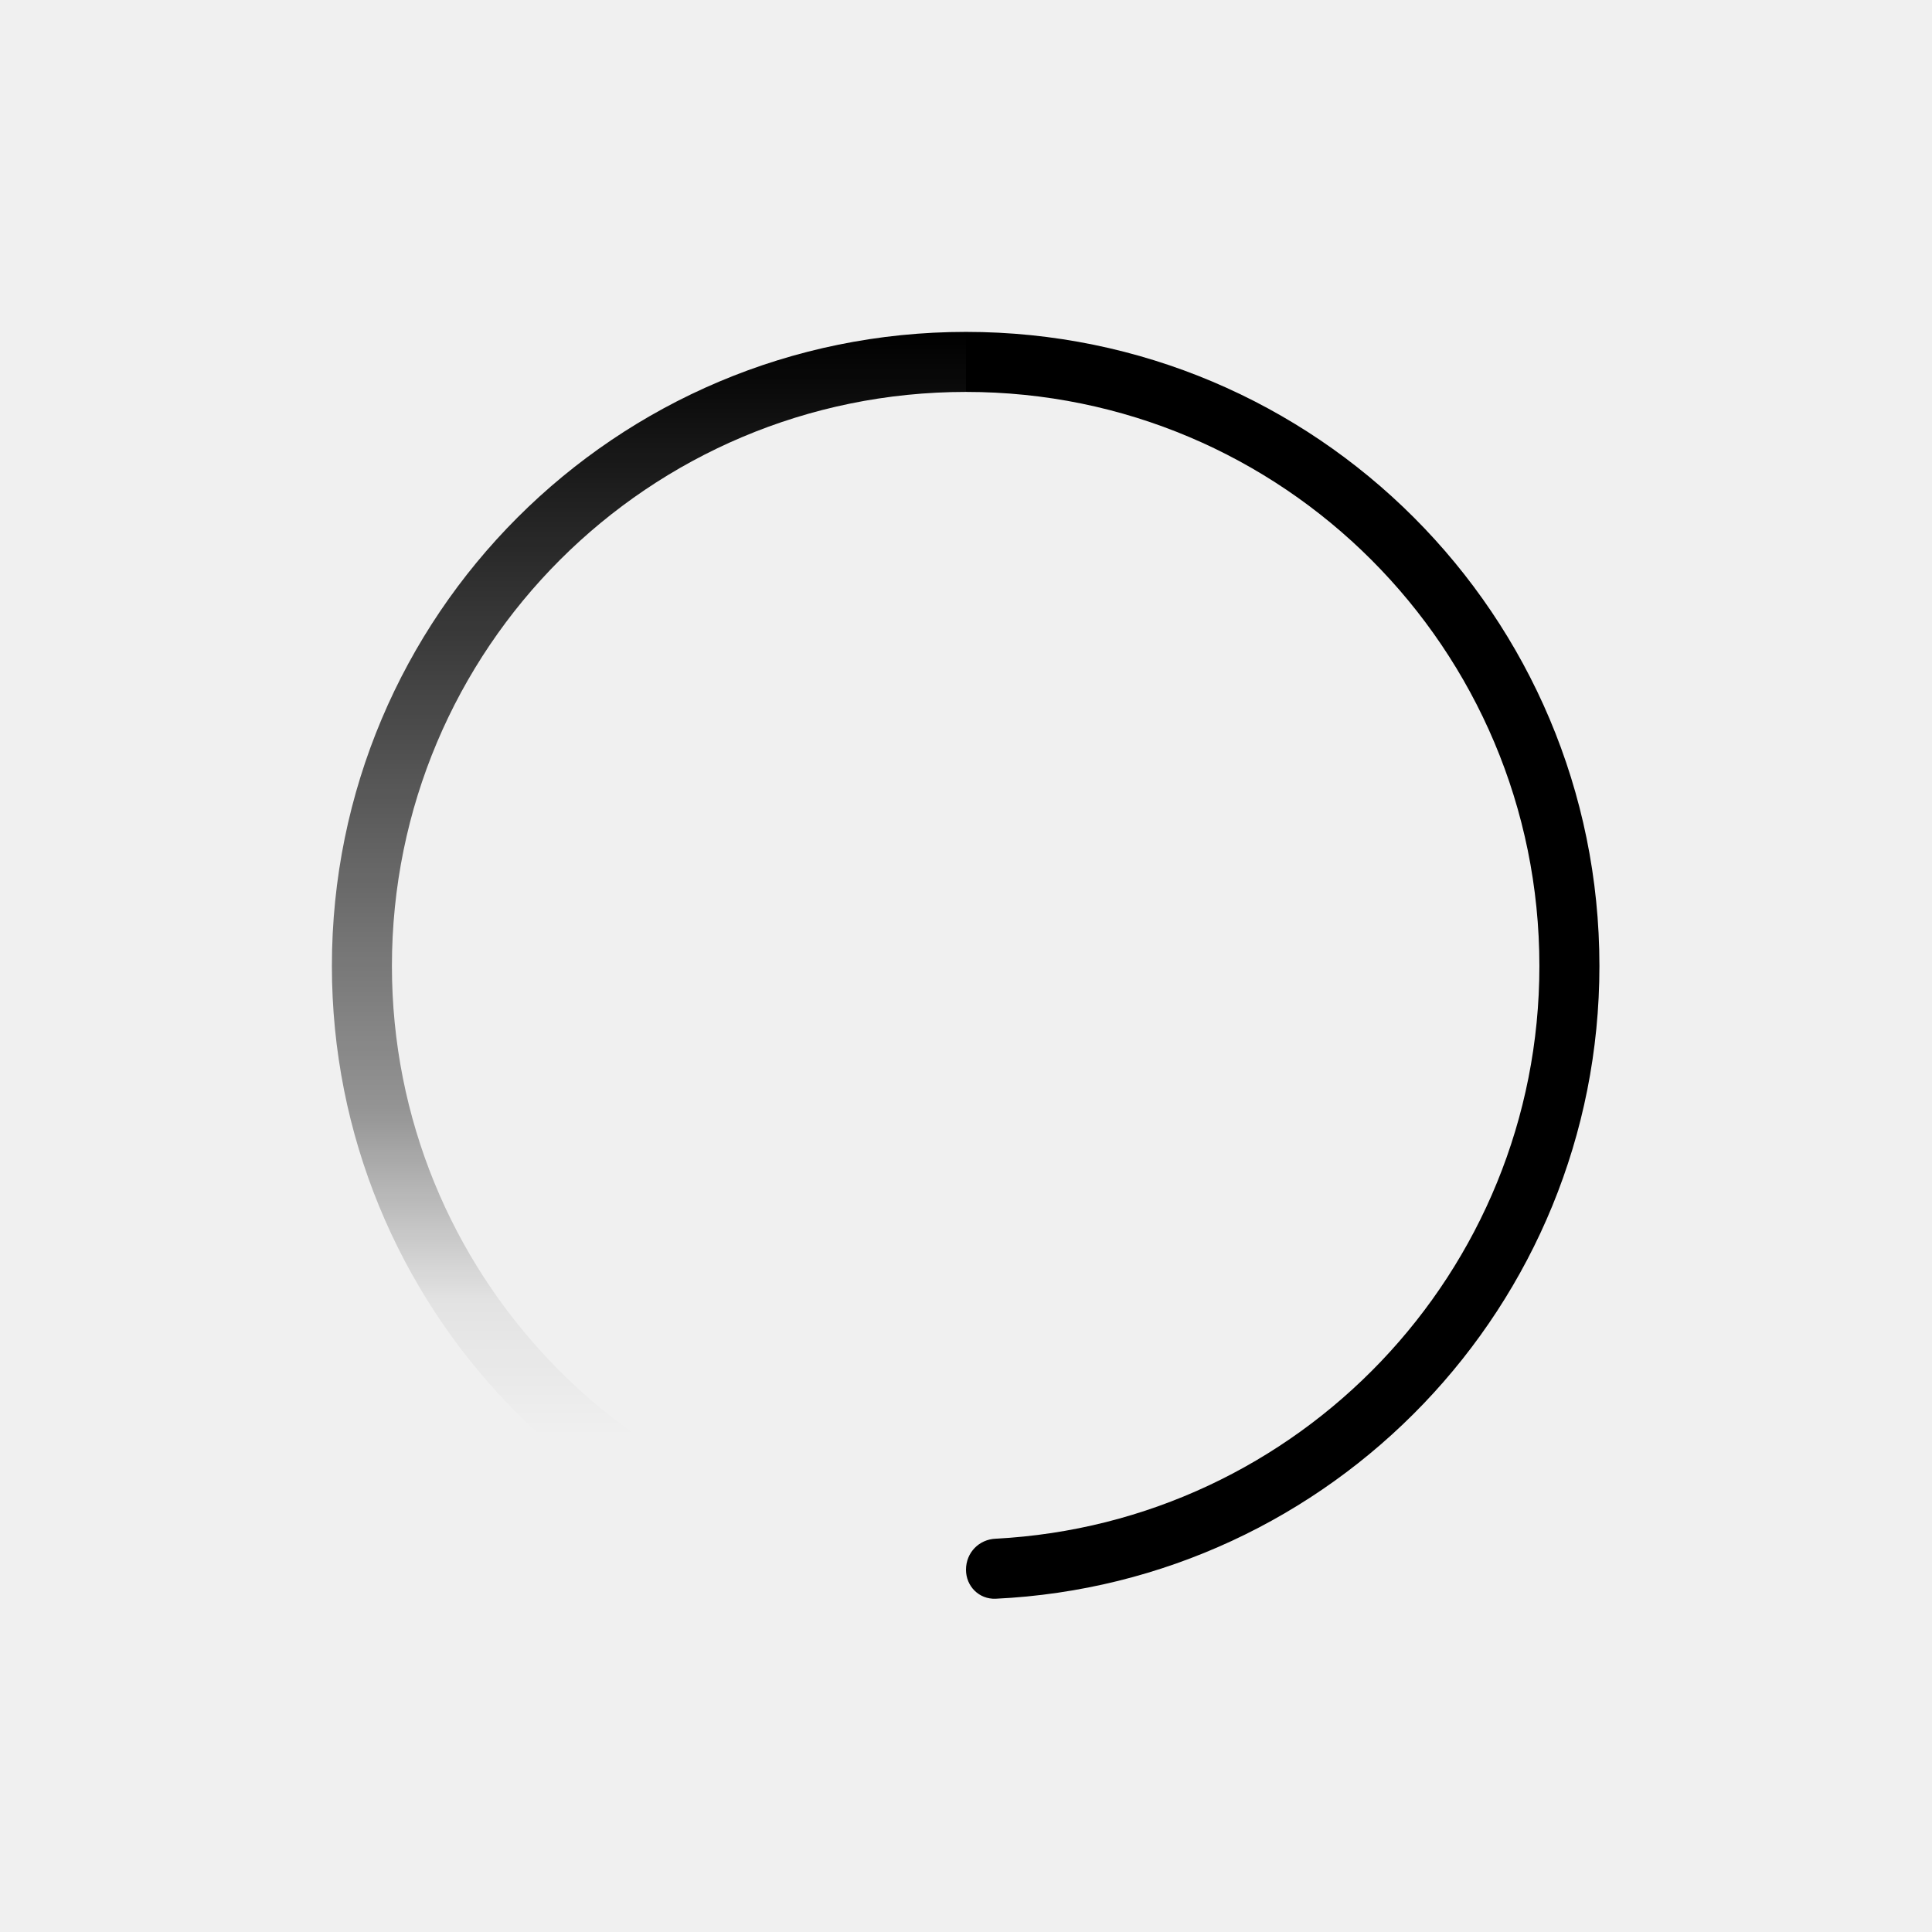
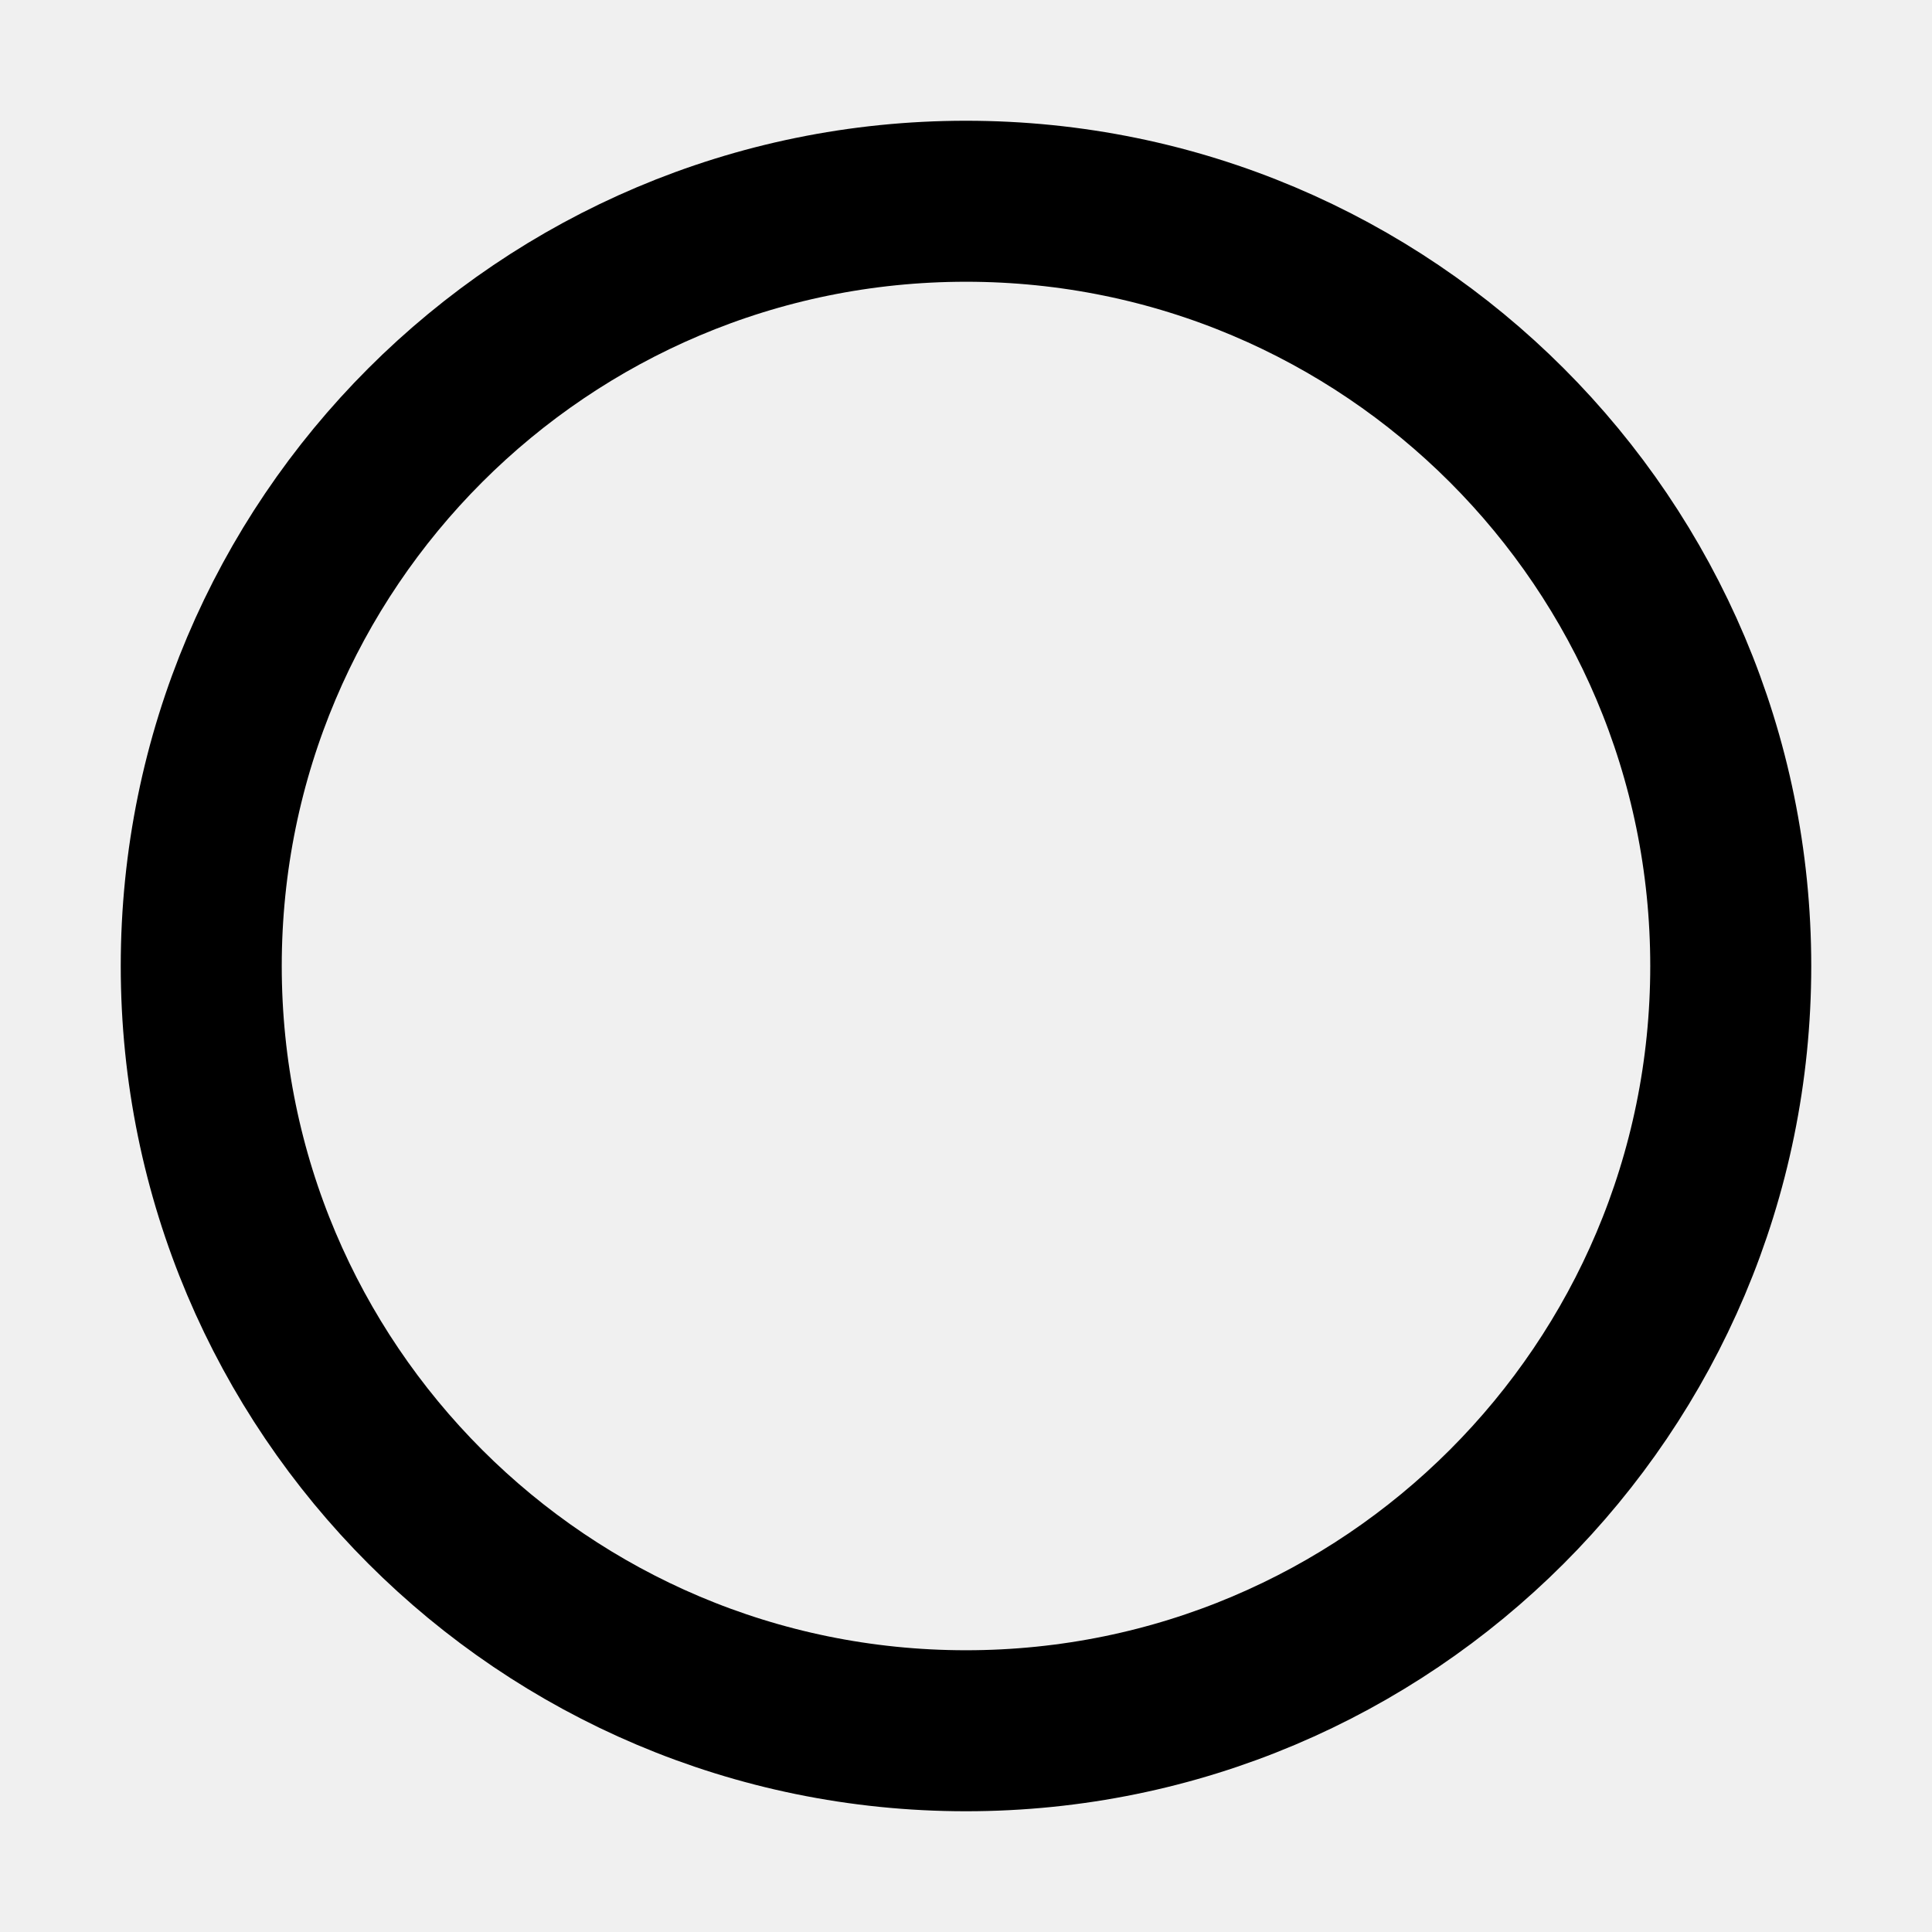
- <svg xmlns="http://www.w3.org/2000/svg" width="28" height="28" viewBox="0 0 28 28" fill="none">
-   <defs>
-     <linearGradient x1="14" y1="4.812" x2="14" y2="23.188" id="paint_linear_1234_68326_0" gradientUnits="userSpaceOnUse">
-       <stop stop-color="#FFFFFF" stop-opacity="0" />
-       <stop stop-color="#FFFFFF" />
-       <stop offset="1" stop-color="#FFFFFF" />
-       <stop offset="1" stop-color="#FFFFFF" />
-     </linearGradient>
-     <linearGradient x1="14" y1="23.187" x2="14" y2="26" id="paint_linear_1234_68328_0" gradientUnits="userSpaceOnUse">
-       <stop stop-color="#000000" />
-       <stop stop-color="#000000" />
-       <stop offset="1" stop-color="#FFFFFF" />
-       <stop offset="1" stop-color="#000000" />
-     </linearGradient>
-     <linearGradient x1="14" y1="23.188" x2="14" y2="4.812" id="paint_linear_1234_68329_0" gradientUnits="userSpaceOnUse">
-       <stop stop-color="#000000" stop-opacity="0" />
-       <stop offset="0.129" stop-color="#000000" stop-opacity="0" />
-       <stop offset="0.238" stop-color="#000000" stop-opacity="0.059" />
-       <stop offset="0.388" stop-color="#000000" stop-opacity="0.384" />
-       <stop offset="1" stop-color="#000000" />
-     </linearGradient>
-   </defs>
-   <rect id="Louder" width="28" height="28" fill="#FFFFFF" fill-opacity="0" />
-   <path id="Subtract" d="M23.18 14C23.18 18.92 19.3 22.94 14.43 23.17C14.19 23.18 14 22.99 14 22.75C14 22.5 14.19 22.31 14.43 22.3C18.82 22.07 22.31 18.44 22.31 14C22.31 9.4 18.59 5.68 14 5.68L14 4.81C19.07 4.81 23.18 8.92 23.18 14Z" fill="url(#paint_linear_1234_68328_0)" fill-opacity="1" fill-rule="evenodd" />
-   <path id="Subtract" d="M4.81 14C4.81 18.92 8.69 22.94 13.56 23.17C13.8 23.18 14 22.99 14 22.75C14 22.5 13.8 22.31 13.56 22.3C9.17 22.07 5.68 18.44 5.68 14C5.68 9.4 9.4 5.68 14 5.68L14 4.81C8.92 4.81 4.81 8.92 4.81 14Z" fill="url(#paint_linear_1234_68329_0)" fill-opacity="1" fill-rule="evenodd" />
+ <svg xmlns="http://www.w3.org/2000/svg" stroke="currentColor" viewBox="0 0 24 24">
+   <g>
+     <circle cx="12" cy="12" r="9.5" fill="none" stroke-width="2" stroke-linecap="round">
+       <animate attributeName="stroke-dasharray" dur="1.5s" calcMode="spline" values="0 150;42 150;42 150;42 150" keyTimes="0;0.475;0.95;1" keySplines="0.42,0,0.58,1;0.42,0,0.58,1;0.42,0,0.58,1" repeatCount="indefinite" />
+       <animate attributeName="stroke-dashoffset" dur="1.5s" calcMode="spline" values="0;-16;-59;-59" keyTimes="0;0.475;0.95;1" keySplines="0.42,0,0.58,1;0.42,0,0.58,1;0.42,0,0.58,1" repeatCount="indefinite" />
+     </circle>
+     <animateTransform attributeName="transform" type="rotate" dur="2s" values="0 12 12;360 12 12" repeatCount="indefinite" />
+   </g>
</svg>
